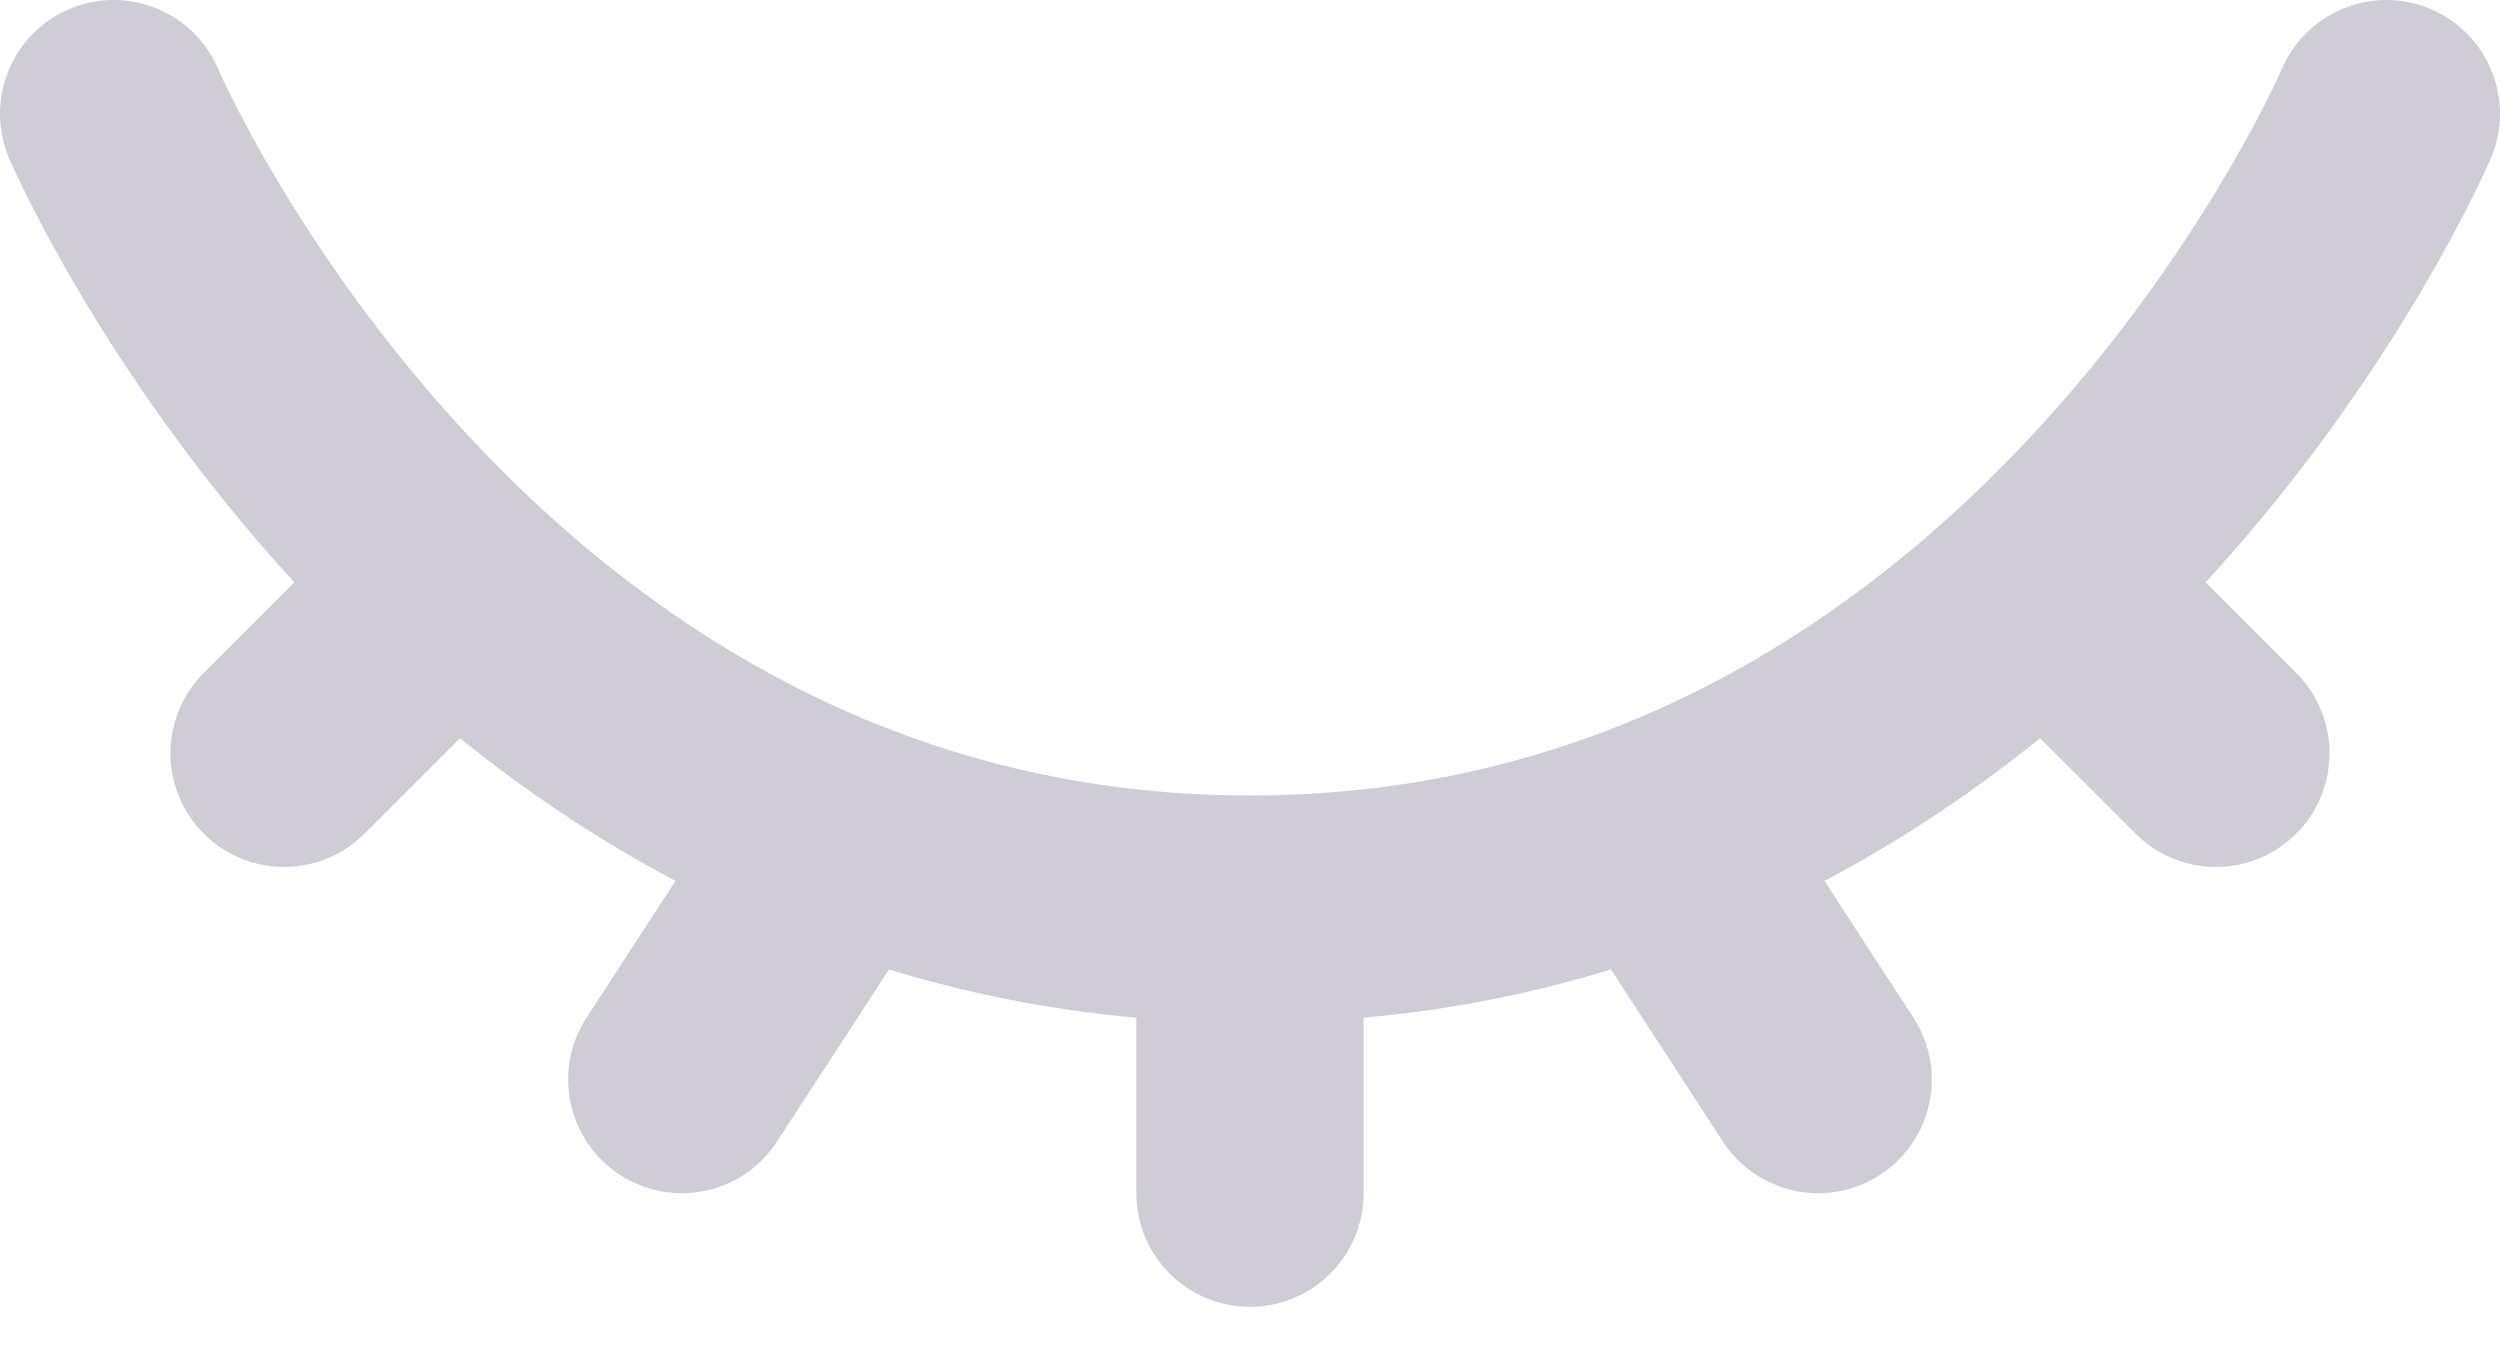
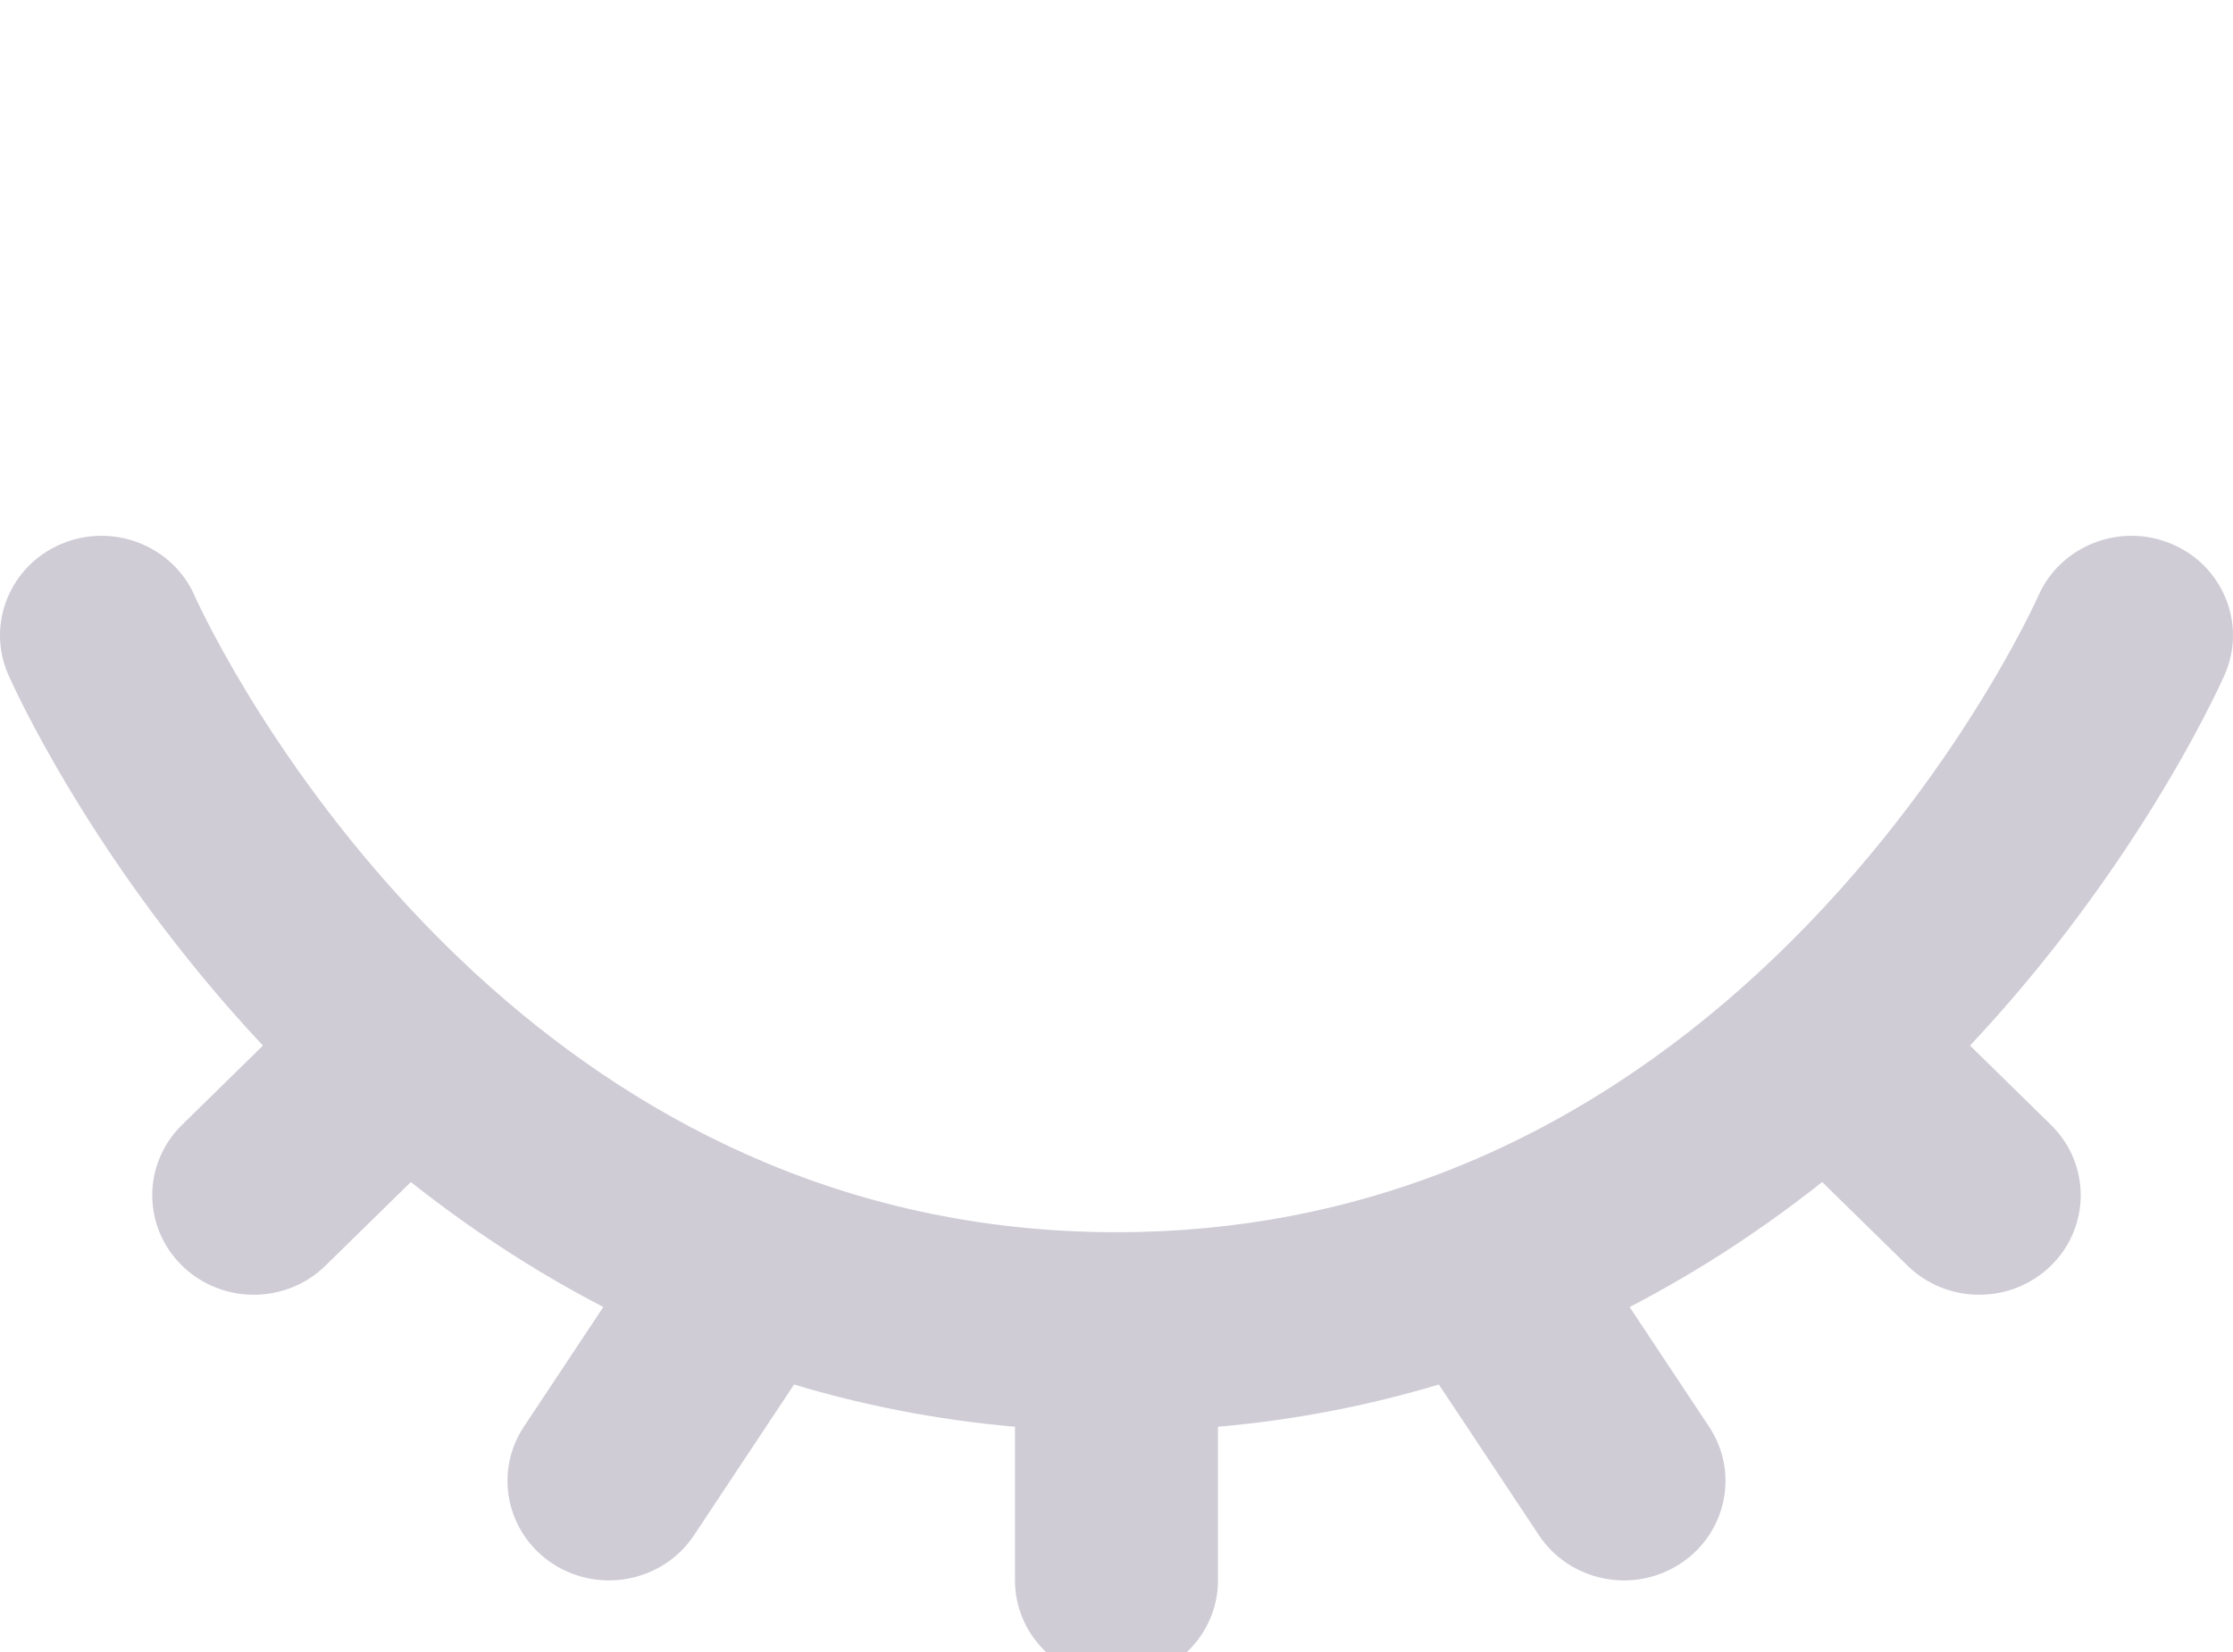
- <svg xmlns="http://www.w3.org/2000/svg" width="50" height="27" viewBox="0 0 50 27" fill="none">
-   <path fill-rule="evenodd" clip-rule="evenodd" d="M1.377 0.184C2.531 -0.31 3.867 0.224 4.362 1.378L2.273 2.273C4.362 1.378 4.362 1.379 4.362 1.378L4.36 1.375C4.36 1.374 4.36 1.375 4.36 1.375L4.369 1.395C4.378 1.416 4.394 1.451 4.416 1.499C4.461 1.595 4.532 1.745 4.629 1.94C4.825 2.332 5.127 2.904 5.539 3.597C6.367 4.986 7.624 6.837 9.336 8.681C9.739 9.116 10.166 9.549 10.617 9.973C10.636 9.991 10.655 10.008 10.673 10.026C14.048 13.185 18.755 15.91 25 15.91C27.747 15.91 30.178 15.385 32.32 14.542C35.106 13.445 37.442 11.794 39.353 10C41.511 7.974 43.097 5.796 44.143 4.116C44.664 3.28 45.047 2.576 45.295 2.089C45.419 1.846 45.509 1.658 45.566 1.536C45.594 1.475 45.614 1.43 45.626 1.403L45.638 1.378C46.133 0.225 47.469 -0.31 48.622 0.184C49.776 0.679 50.31 2.015 49.816 3.169L47.727 2.273C49.816 3.169 49.816 3.168 49.816 3.169L49.811 3.18L49.803 3.199L49.776 3.257C49.755 3.306 49.724 3.373 49.685 3.457C49.607 3.625 49.494 3.861 49.344 4.154C49.045 4.741 48.599 5.56 48.001 6.52C47.086 7.989 45.8 9.81 44.112 11.647L45.925 13.459C46.812 14.346 46.812 15.786 45.925 16.673C45.037 17.561 43.598 17.561 42.711 16.673L40.801 14.764C39.519 15.799 38.084 16.776 36.49 17.619L38.268 20.352C38.953 21.404 38.655 22.812 37.603 23.496C36.55 24.181 35.143 23.883 34.458 22.831L32.218 19.389C30.675 19.862 29.027 20.197 27.272 20.354V23.864C27.272 25.119 26.255 26.137 25 26.137C23.744 26.137 22.727 25.119 22.727 23.864V20.355C20.966 20.197 19.318 19.861 17.78 19.39L15.541 22.831C14.857 23.883 13.449 24.181 12.397 23.496C11.345 22.812 11.047 21.404 11.731 20.352L13.509 17.619C11.918 16.777 10.483 15.8 9.199 14.763L7.289 16.673C6.401 17.561 4.962 17.561 4.075 16.673C3.187 15.786 3.187 14.346 4.075 13.459L5.887 11.647C3.967 9.556 2.563 7.483 1.634 5.921C1.158 5.123 0.803 4.452 0.564 3.973C0.444 3.734 0.353 3.542 0.29 3.405C0.258 3.337 0.234 3.282 0.216 3.242L0.195 3.194L0.188 3.178L0.185 3.173L0.184 3.17C0.184 3.169 0.184 3.169 2.273 2.273L0.184 3.17C-0.31 2.017 0.224 0.679 1.377 0.184Z" fill="#CFCCD6" />
+ <svg xmlns="http://www.w3.org/2000/svg" width="50" height="37" viewBox="0 0 50 37" fill="none">
+   <path fill-rule="evenodd" clip-rule="evenodd" d="M1.377 12.181C2.531 11.696 3.867 12.22 4.362 13.351L2.273 14.229C4.362 13.351 4.362 13.352 4.362 13.351L4.36 13.348C4.36 13.348 4.36 13.347 4.36 13.348L4.369 13.368C4.378 13.388 4.394 13.422 4.416 13.47C4.461 13.564 4.532 13.711 4.629 13.902C4.825 14.286 5.127 14.847 5.539 15.526C6.367 16.889 7.624 18.703 9.336 20.511C9.739 20.937 10.166 21.361 10.617 21.778C10.636 21.795 10.655 21.812 10.673 21.829C14.048 24.927 18.755 27.598 25 27.598C27.747 27.598 30.178 27.083 32.32 26.257C35.106 25.181 37.442 23.563 39.353 21.804C41.511 19.818 43.097 17.682 44.143 16.036C44.664 15.216 45.047 14.525 45.295 14.048C45.419 13.81 45.509 13.626 45.566 13.506C45.594 13.446 45.614 13.402 45.626 13.376L45.638 13.351C46.133 12.221 47.469 11.696 48.622 12.181C49.776 12.665 50.31 13.975 49.816 15.106L47.727 14.229C49.816 15.106 49.816 15.106 49.816 15.106L49.811 15.118L49.803 15.136L49.776 15.194C49.755 15.241 49.724 15.307 49.685 15.389C49.607 15.553 49.494 15.785 49.344 16.073C49.045 16.648 48.599 17.451 48.001 18.392C47.086 19.832 45.8 21.618 44.112 23.418L45.925 25.195C46.812 26.065 46.812 27.476 45.925 28.346C45.037 29.216 43.598 29.216 42.711 28.346L40.801 26.474C39.519 27.49 38.084 28.447 36.49 29.274L38.268 31.953C38.953 32.984 38.655 34.364 37.603 35.036C36.55 35.707 35.143 35.415 34.458 34.383L32.218 31.009C30.675 31.472 29.027 31.801 27.272 31.955V35.396C27.272 36.627 26.255 37.624 25 37.624C23.744 37.624 22.727 36.627 22.727 35.396V31.955C20.966 31.801 19.318 31.472 17.78 31.009L15.541 34.383C14.857 35.415 13.449 35.707 12.397 35.036C11.345 34.364 11.047 32.984 11.731 31.953L13.509 29.273C11.918 28.448 10.483 27.49 9.199 26.474L7.289 28.346C6.401 29.216 4.962 29.216 4.075 28.346C3.187 27.476 3.187 26.065 4.075 25.195L5.887 23.418C3.967 21.369 2.563 19.336 1.634 17.805C1.158 17.022 0.803 16.365 0.564 15.895C0.444 15.661 0.353 15.472 0.29 15.338C0.258 15.271 0.234 15.218 0.216 15.179L0.195 15.131L0.188 15.116L0.185 15.111L0.184 15.108C0.184 15.107 0.184 15.106 2.273 14.229L0.184 15.108C-0.31 13.977 0.224 12.665 1.377 12.181Z" fill="#CFCCD6" />
</svg>
